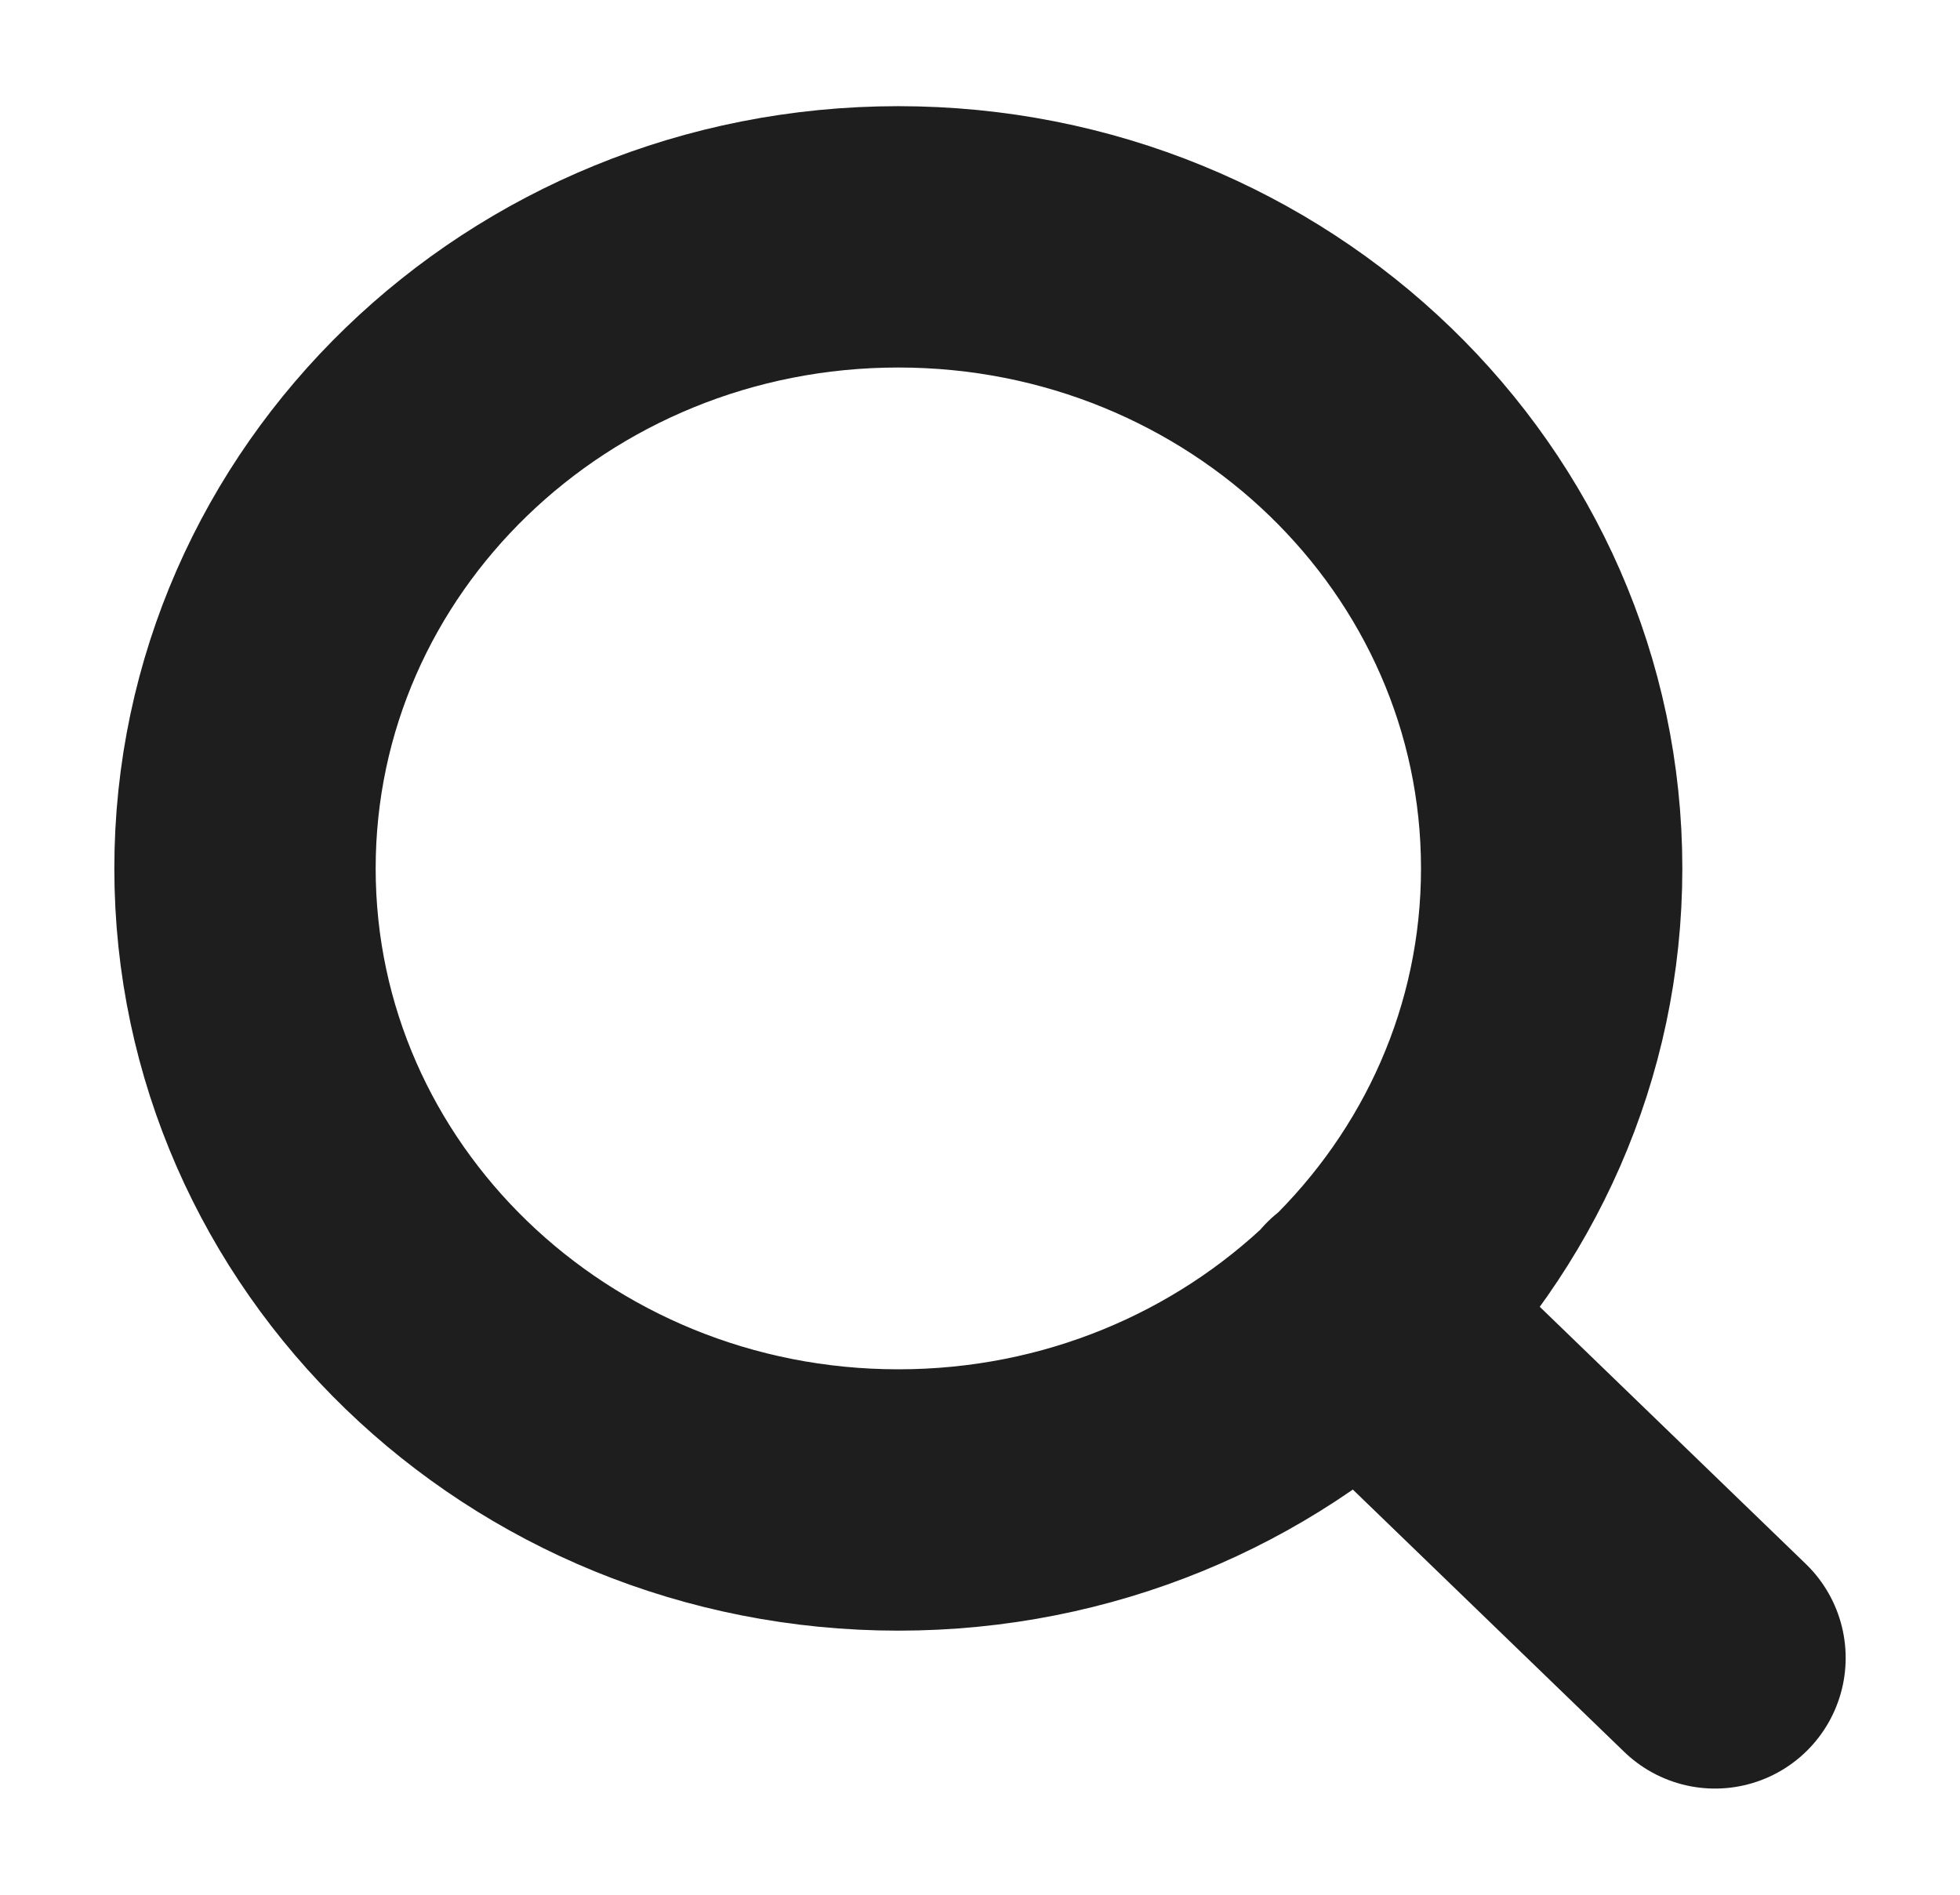
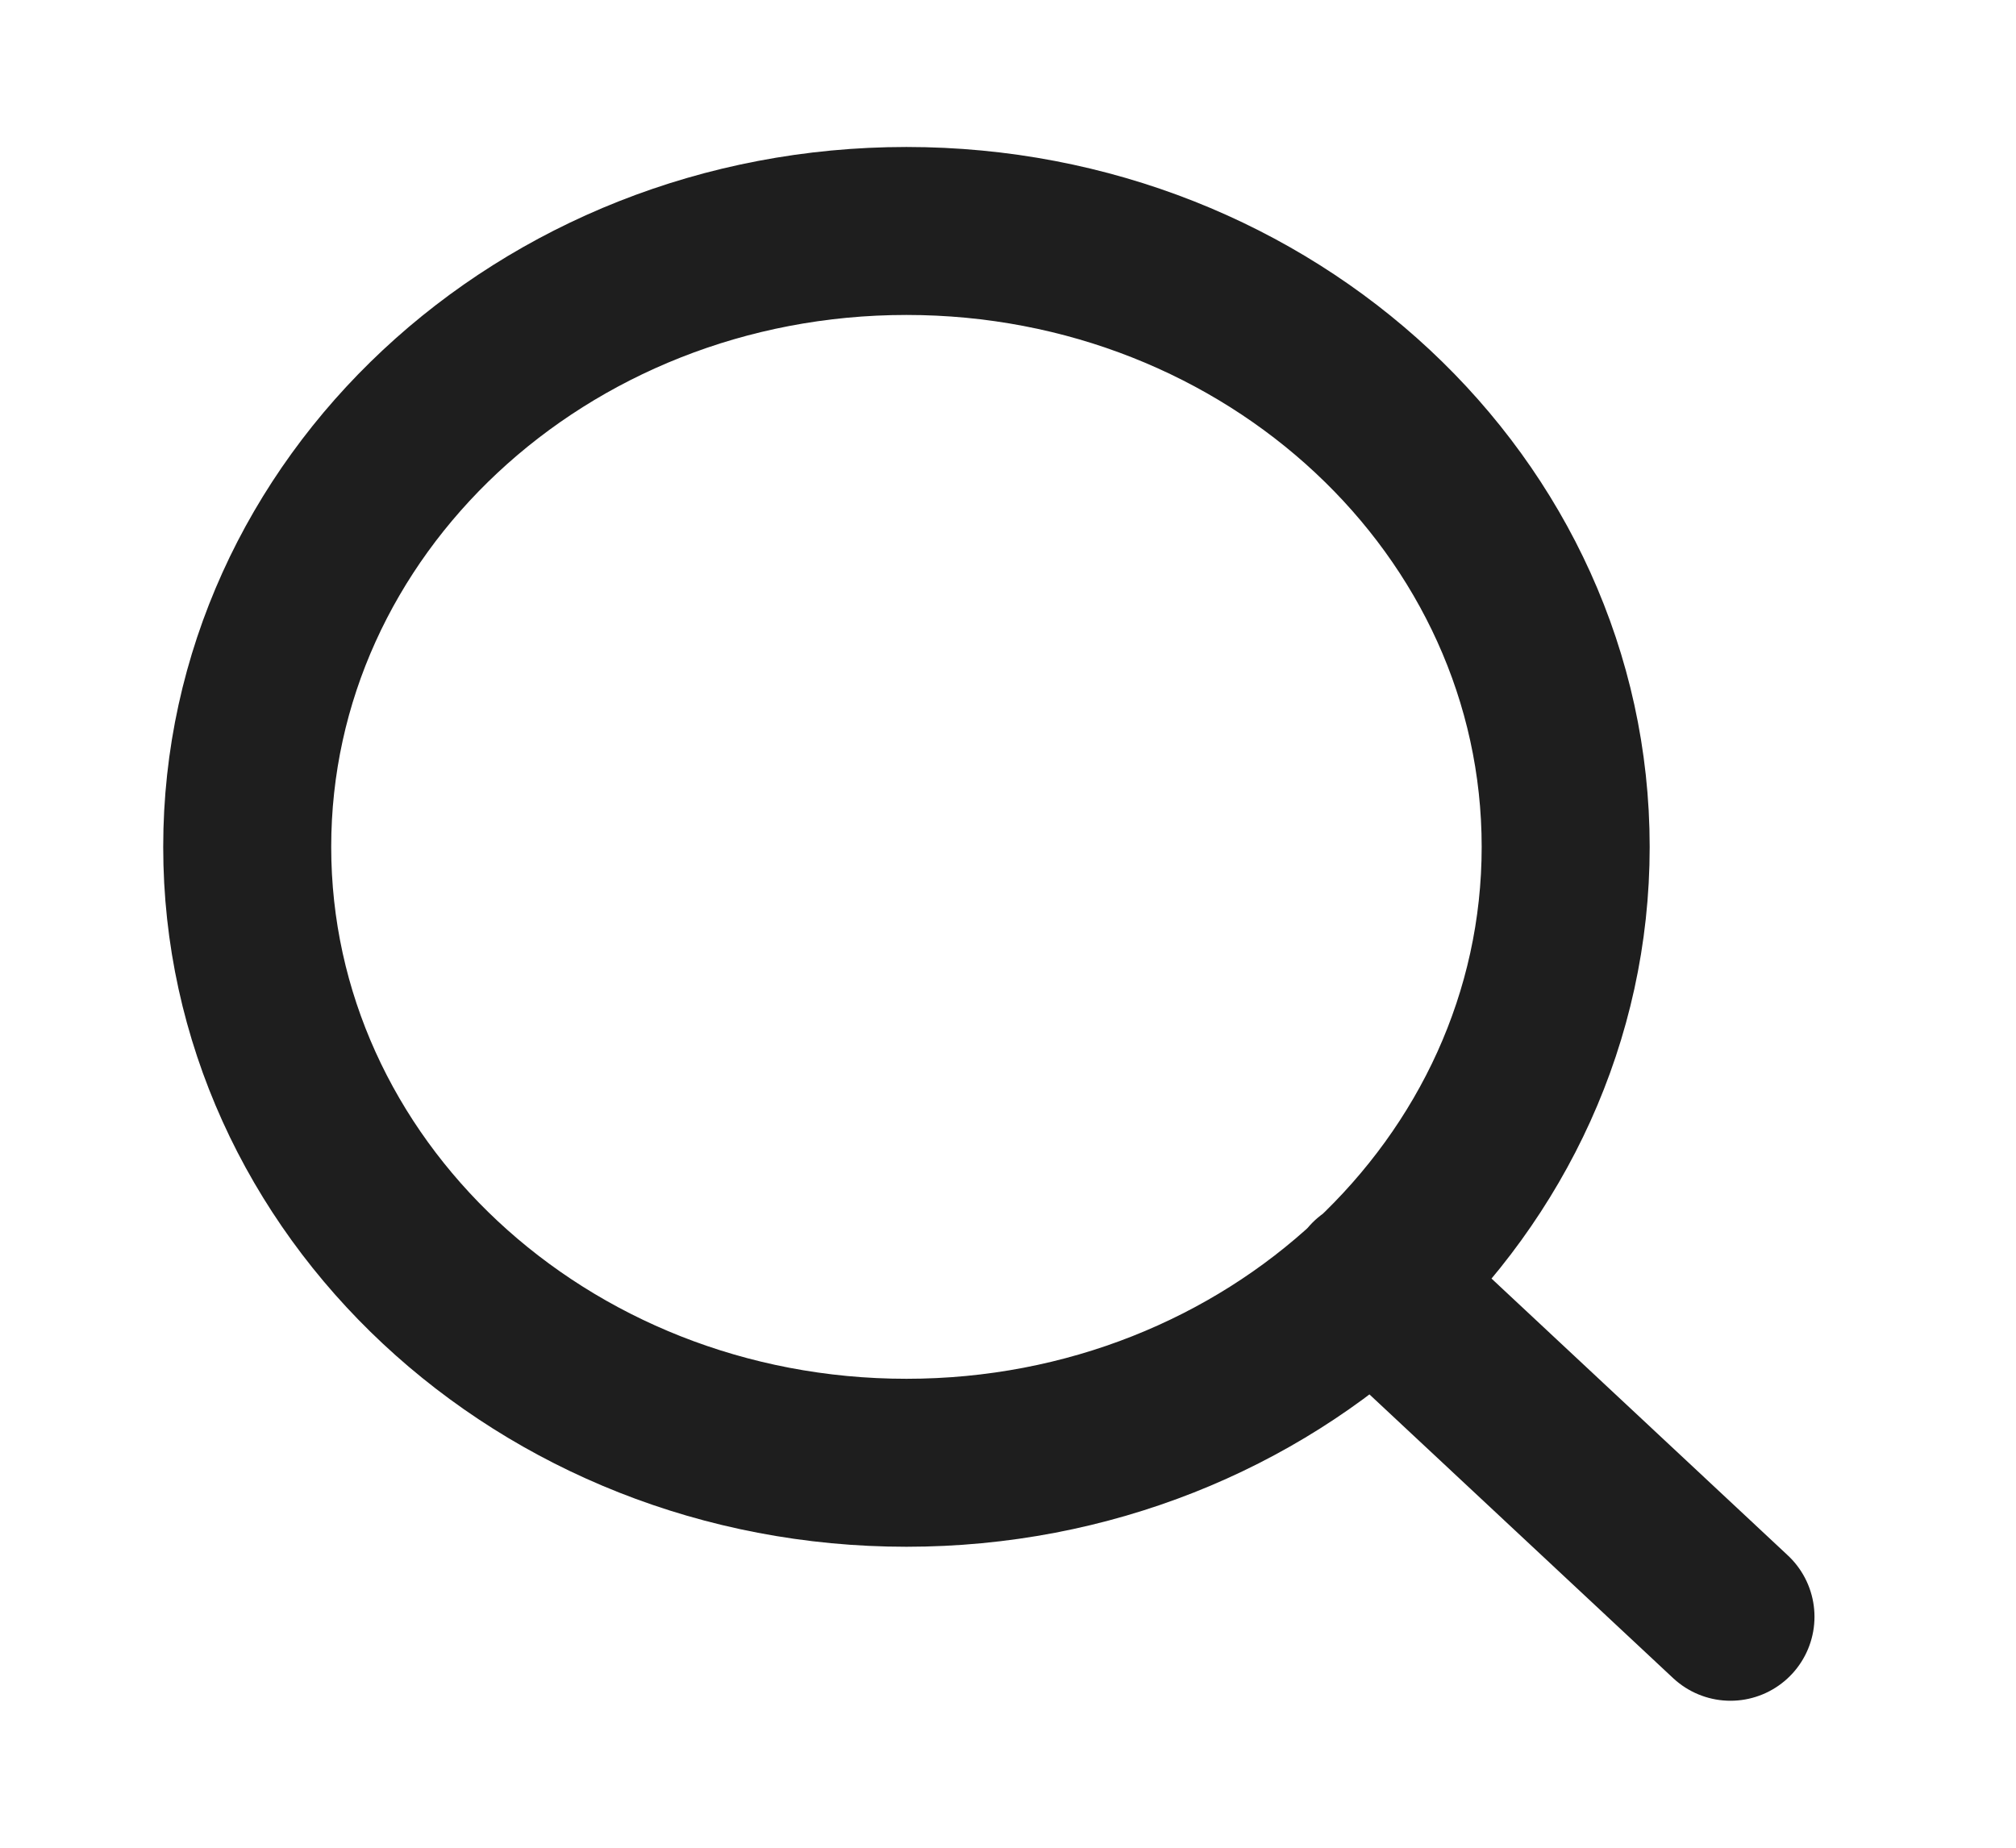
- <svg xmlns="http://www.w3.org/2000/svg" width="30" height="29" viewBox="0 0 30 29" fill="none">
-   <path d="M26.25 25.375L20.812 20.119M23.75 13.292C23.75 18.63 19.273 22.958 13.75 22.958C8.227 22.958 3.75 18.63 3.75 13.292C3.75 7.953 8.227 3.625 13.75 3.625C19.273 3.625 23.75 7.953 23.75 13.292Z" stroke="#1E1E1E" stroke-width="4" stroke-linecap="round" stroke-linejoin="round" />
+ <svg xmlns="http://www.w3.org/2000/svg" width="48" height="44" viewBox="0 0 48 44" fill="none">
+   <path d="M41.202 38.5L32.667 30.525M37.278 20.167C37.278 28.267 30.251 34.833 21.582 34.833C12.913 34.833 5.886 28.267 5.886 20.167C5.886 12.066 12.913 5.5 21.582 5.5C30.251 5.5 37.278 12.066 37.278 20.167Z" stroke="#1E1E1E" stroke-width="4" stroke-linecap="round" stroke-linejoin="round" />
</svg>
